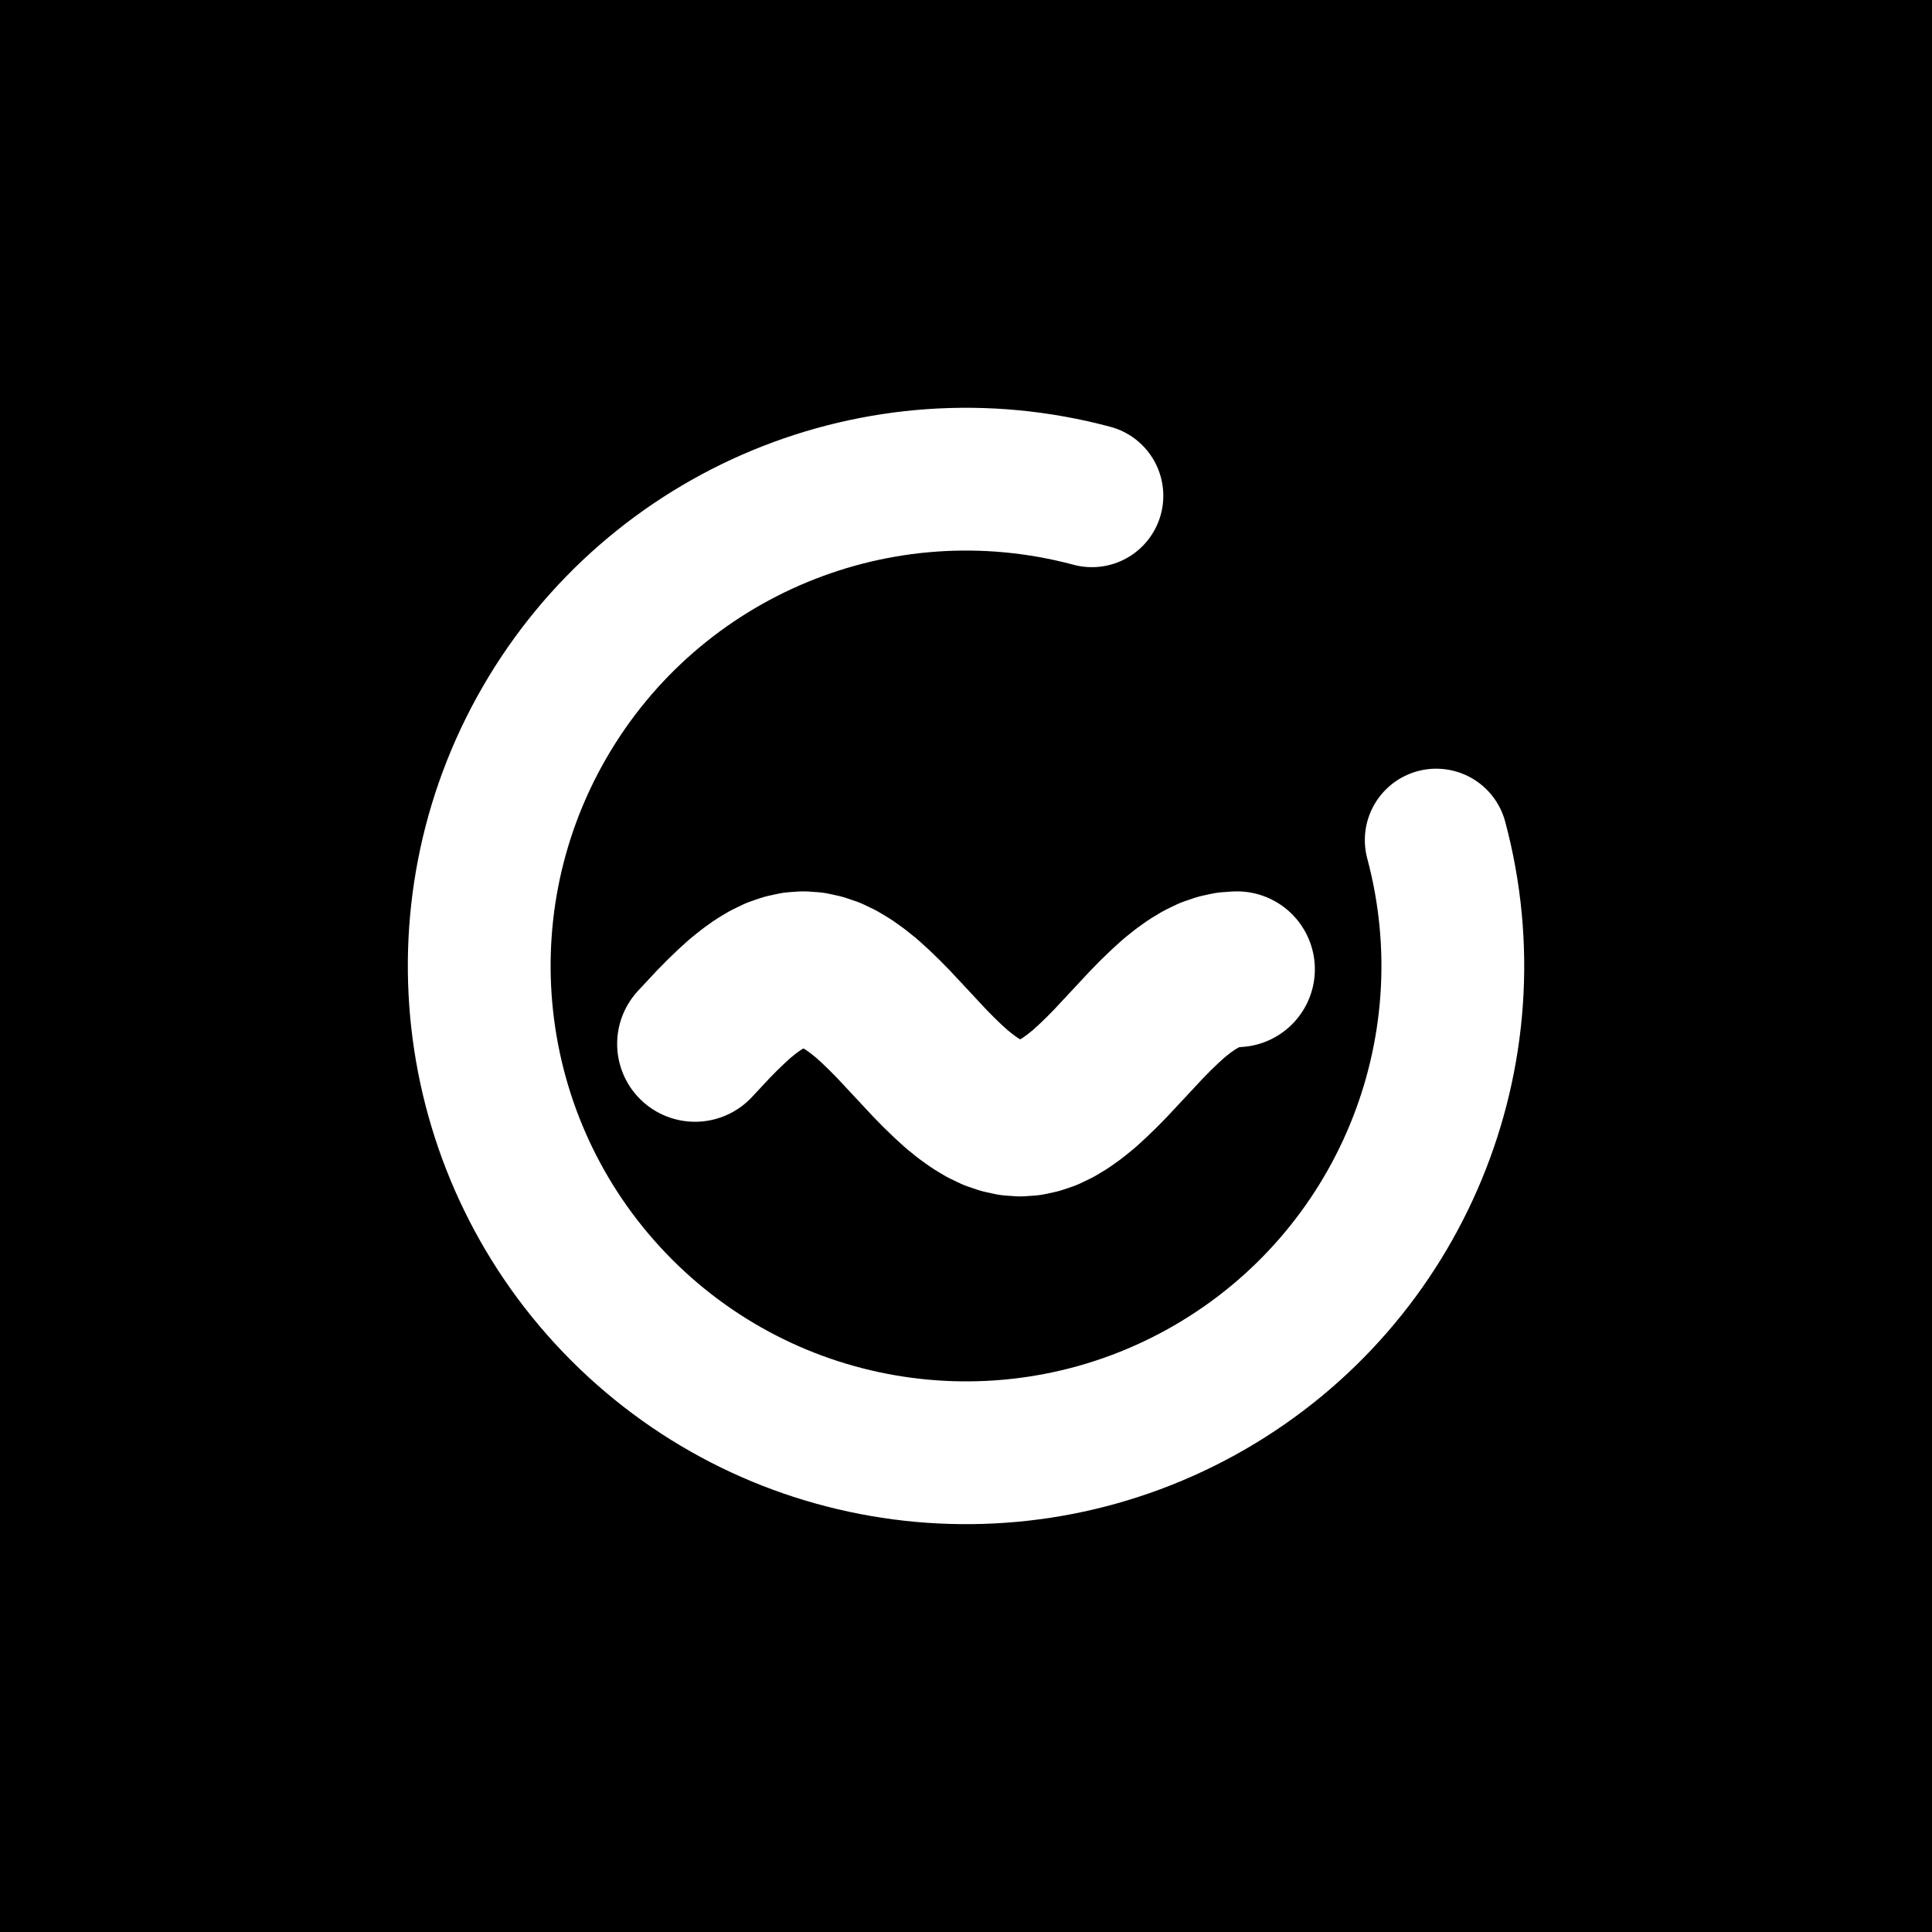
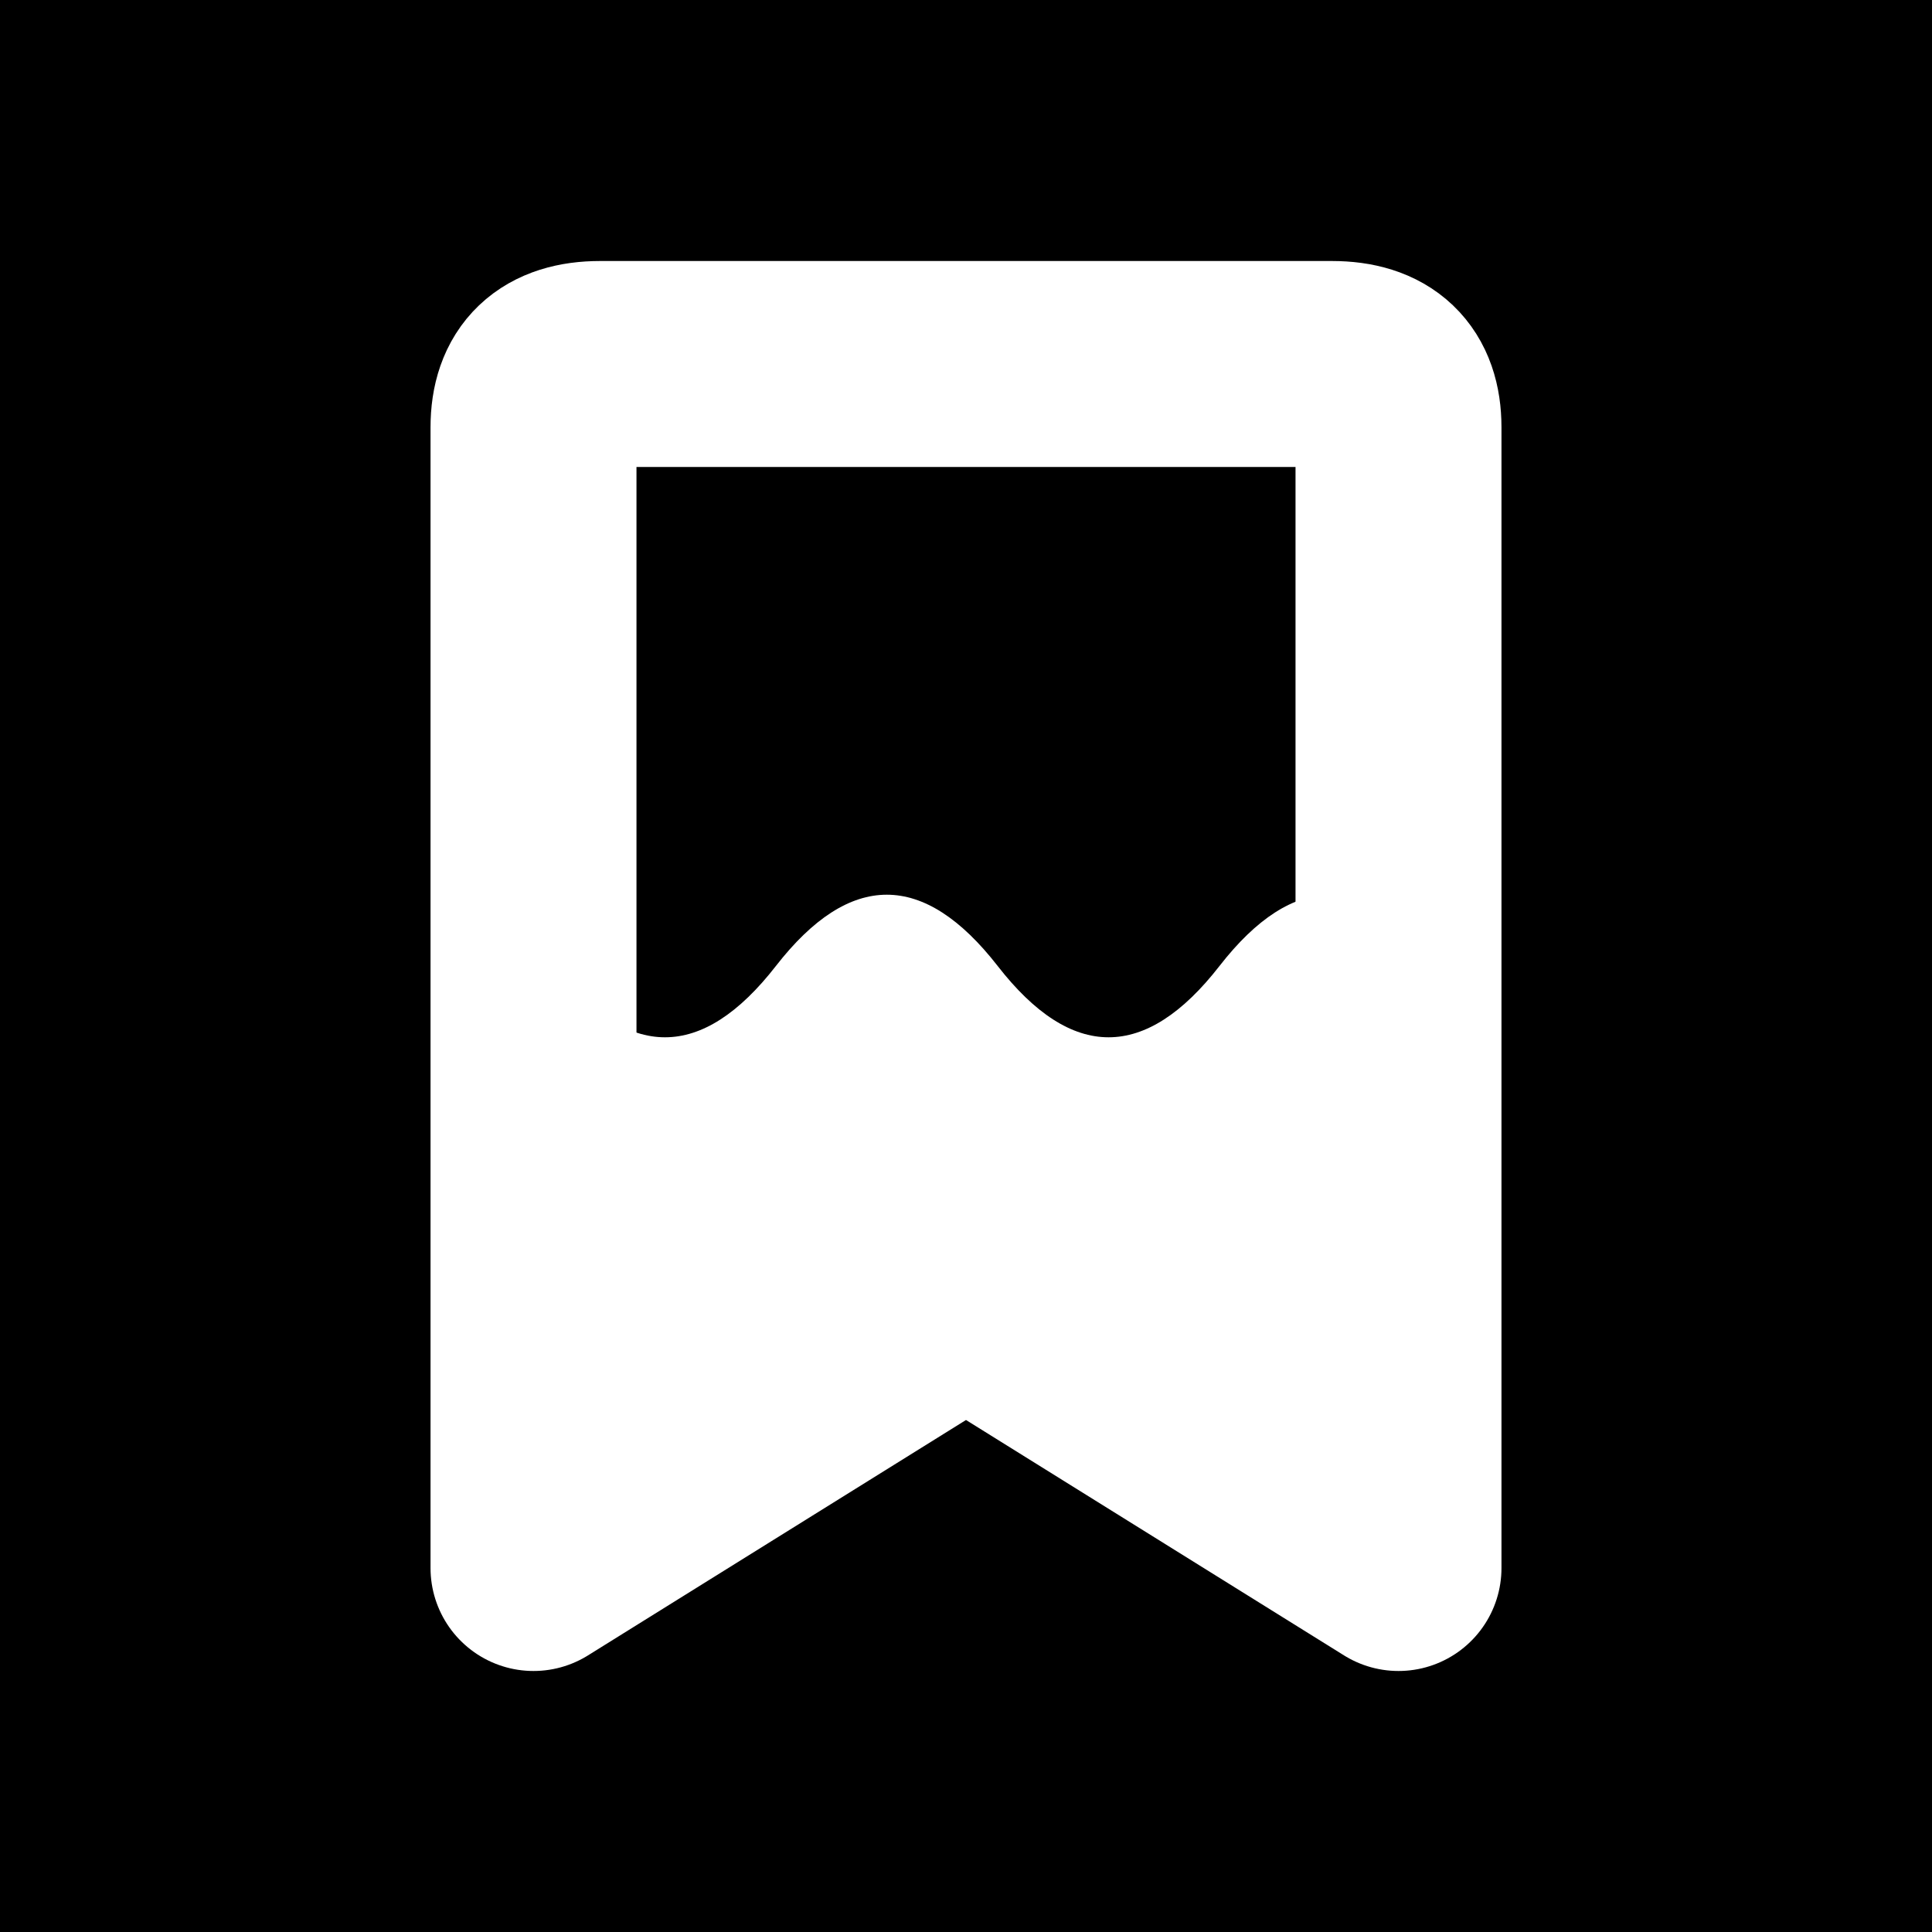
<svg xmlns="http://www.w3.org/2000/svg" viewBox="0 0 1024 1024" width="1024" height="1024">
  <rect width="1024" height="1024" fill="#000000" />
-   <g transform="translate(512 512) scale(0.86) translate(-512 -512)" fill="none" stroke="#FFFFFF" stroke-linecap="round" stroke-linejoin="round">
-     <path stroke-width="88" d="M801.8 434.4 A300 300 0 1 1 589.6 222.2" />
-     <path stroke-width="96" d="M345.0,560.0 L350.6,554.0 L356.1,548.1 L361.7,542.4 L367.3,537.0 L372.8,532.0 L378.4,527.5 L384.0,523.5 L389.5,520.2 L395.1,517.5 L400.7,515.6 L406.2,514.4 L411.8,514.0 L417.4,514.4 L422.9,515.6 L428.5,517.5 L434.1,520.2 L439.6,523.5 L445.2,527.5 L450.8,532.0 L456.3,537.0 L461.9,542.4 L467.5,548.1 L473.0,554.0 L478.6,560.0 L484.2,566.0 L489.7,571.9 L495.3,577.6 L500.9,583.0 L506.4,588.0 L512.0,592.5 L517.6,596.5 L523.1,599.8 L528.7,602.5 L534.3,604.4 L539.8,605.6 L545.4,606.0 L551.0,605.6 L556.5,604.4 L562.1,602.5 L567.7,599.8 L573.2,596.5 L578.8,592.5 L584.4,588.0 L589.9,583.0 L595.5,577.6 L601.1,571.9 L606.6,566.0 L612.2,560.0 L617.8,554.0 L623.3,548.1 L628.9,542.4 L634.5,537.0 L640.0,532.0 L645.6,527.5 L651.2,523.5 L656.7,520.2 L662.3,517.5 L667.9,515.6 L673.4,514.4 L679.0,514.0" />
+   <g transform="scale(10.24) translate(50 50) scale(0.82) translate(-50 -50)">
+     <clipPath id="w">
+       <path d="M26.9 12 H73.1 Q77.3 12 77.3 16 V88 L50 71 L22.7 88 V16 Q22.7 12 26.9 12 Z" />
+     </clipPath>
+     <path d="M26.9 12 H73.1 Q77.3 12 77.3 16 V88 L50 71 L22.7 88 V16 Q22.7 12 26.9 12 Z" fill="none" stroke="#FFFFFF" stroke-width="13" stroke-linejoin="round" />
+     <path d="M10 50 q 7 -9 14 0 t 14 0 t 14 0 t 14 0 t 14 0 t 14 0 V100 H10 Z" fill="#FFFFFF" clip-path="url(#w)" />
  </g>
</svg>
